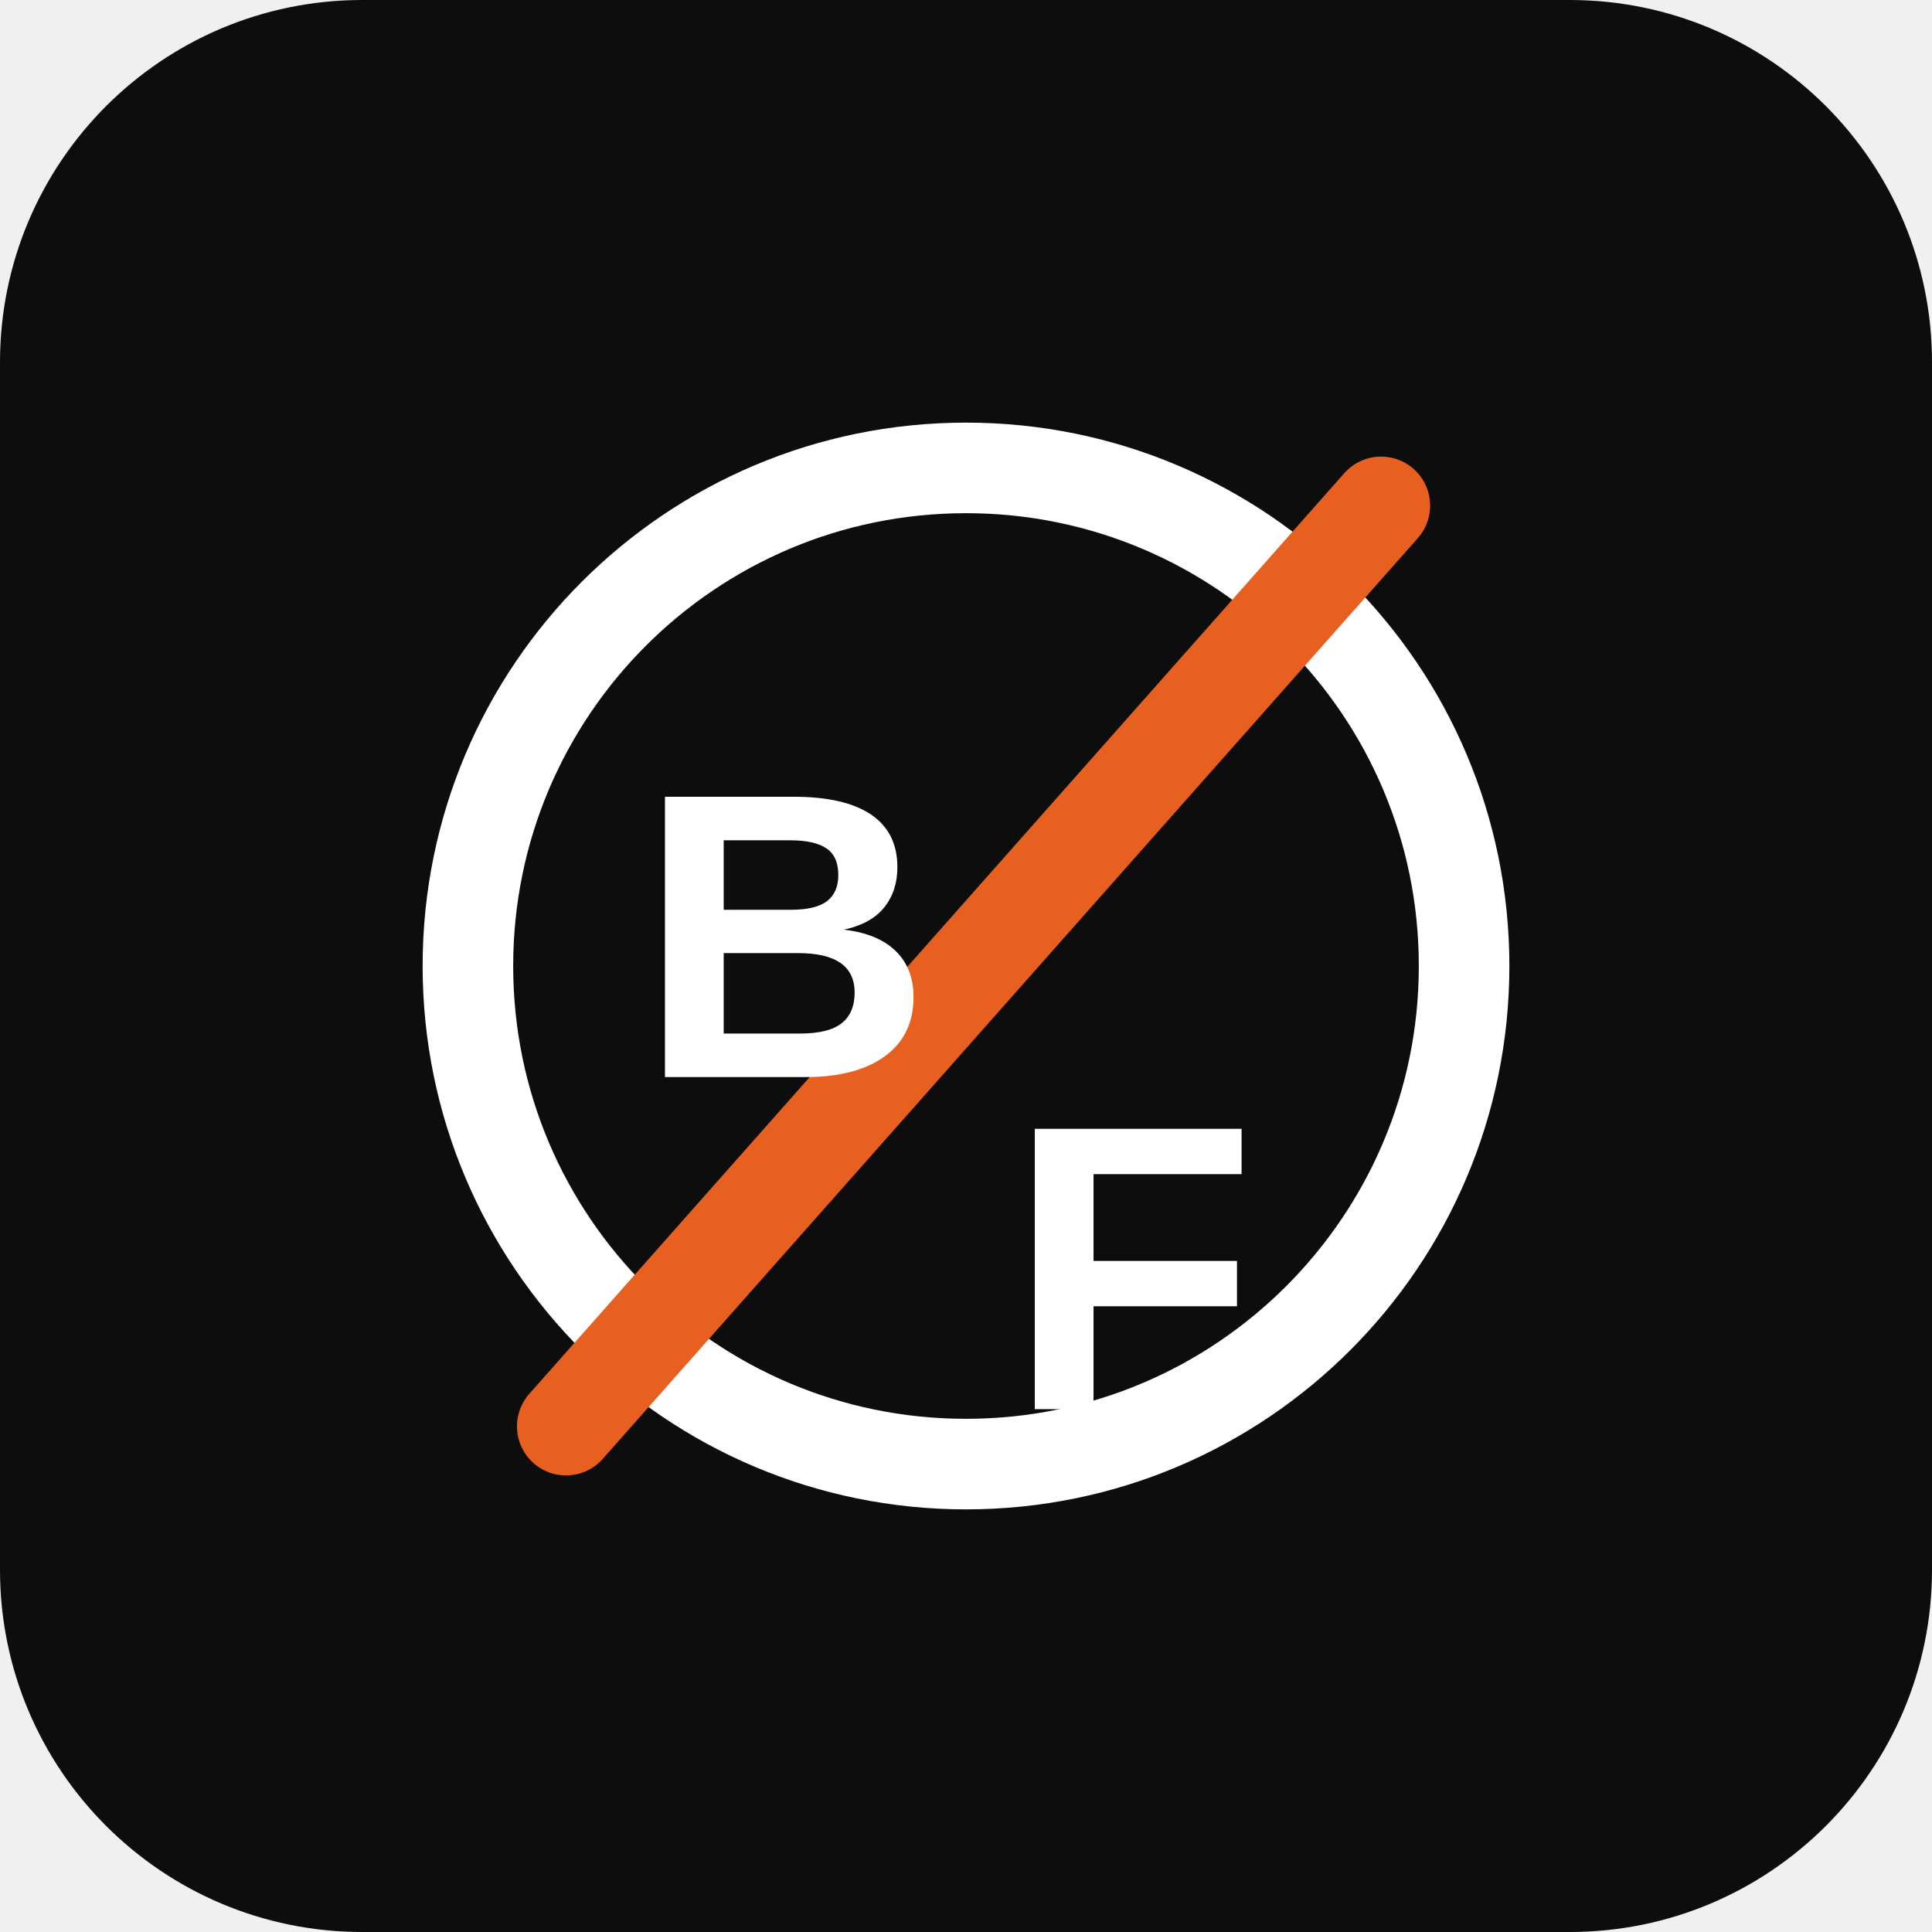
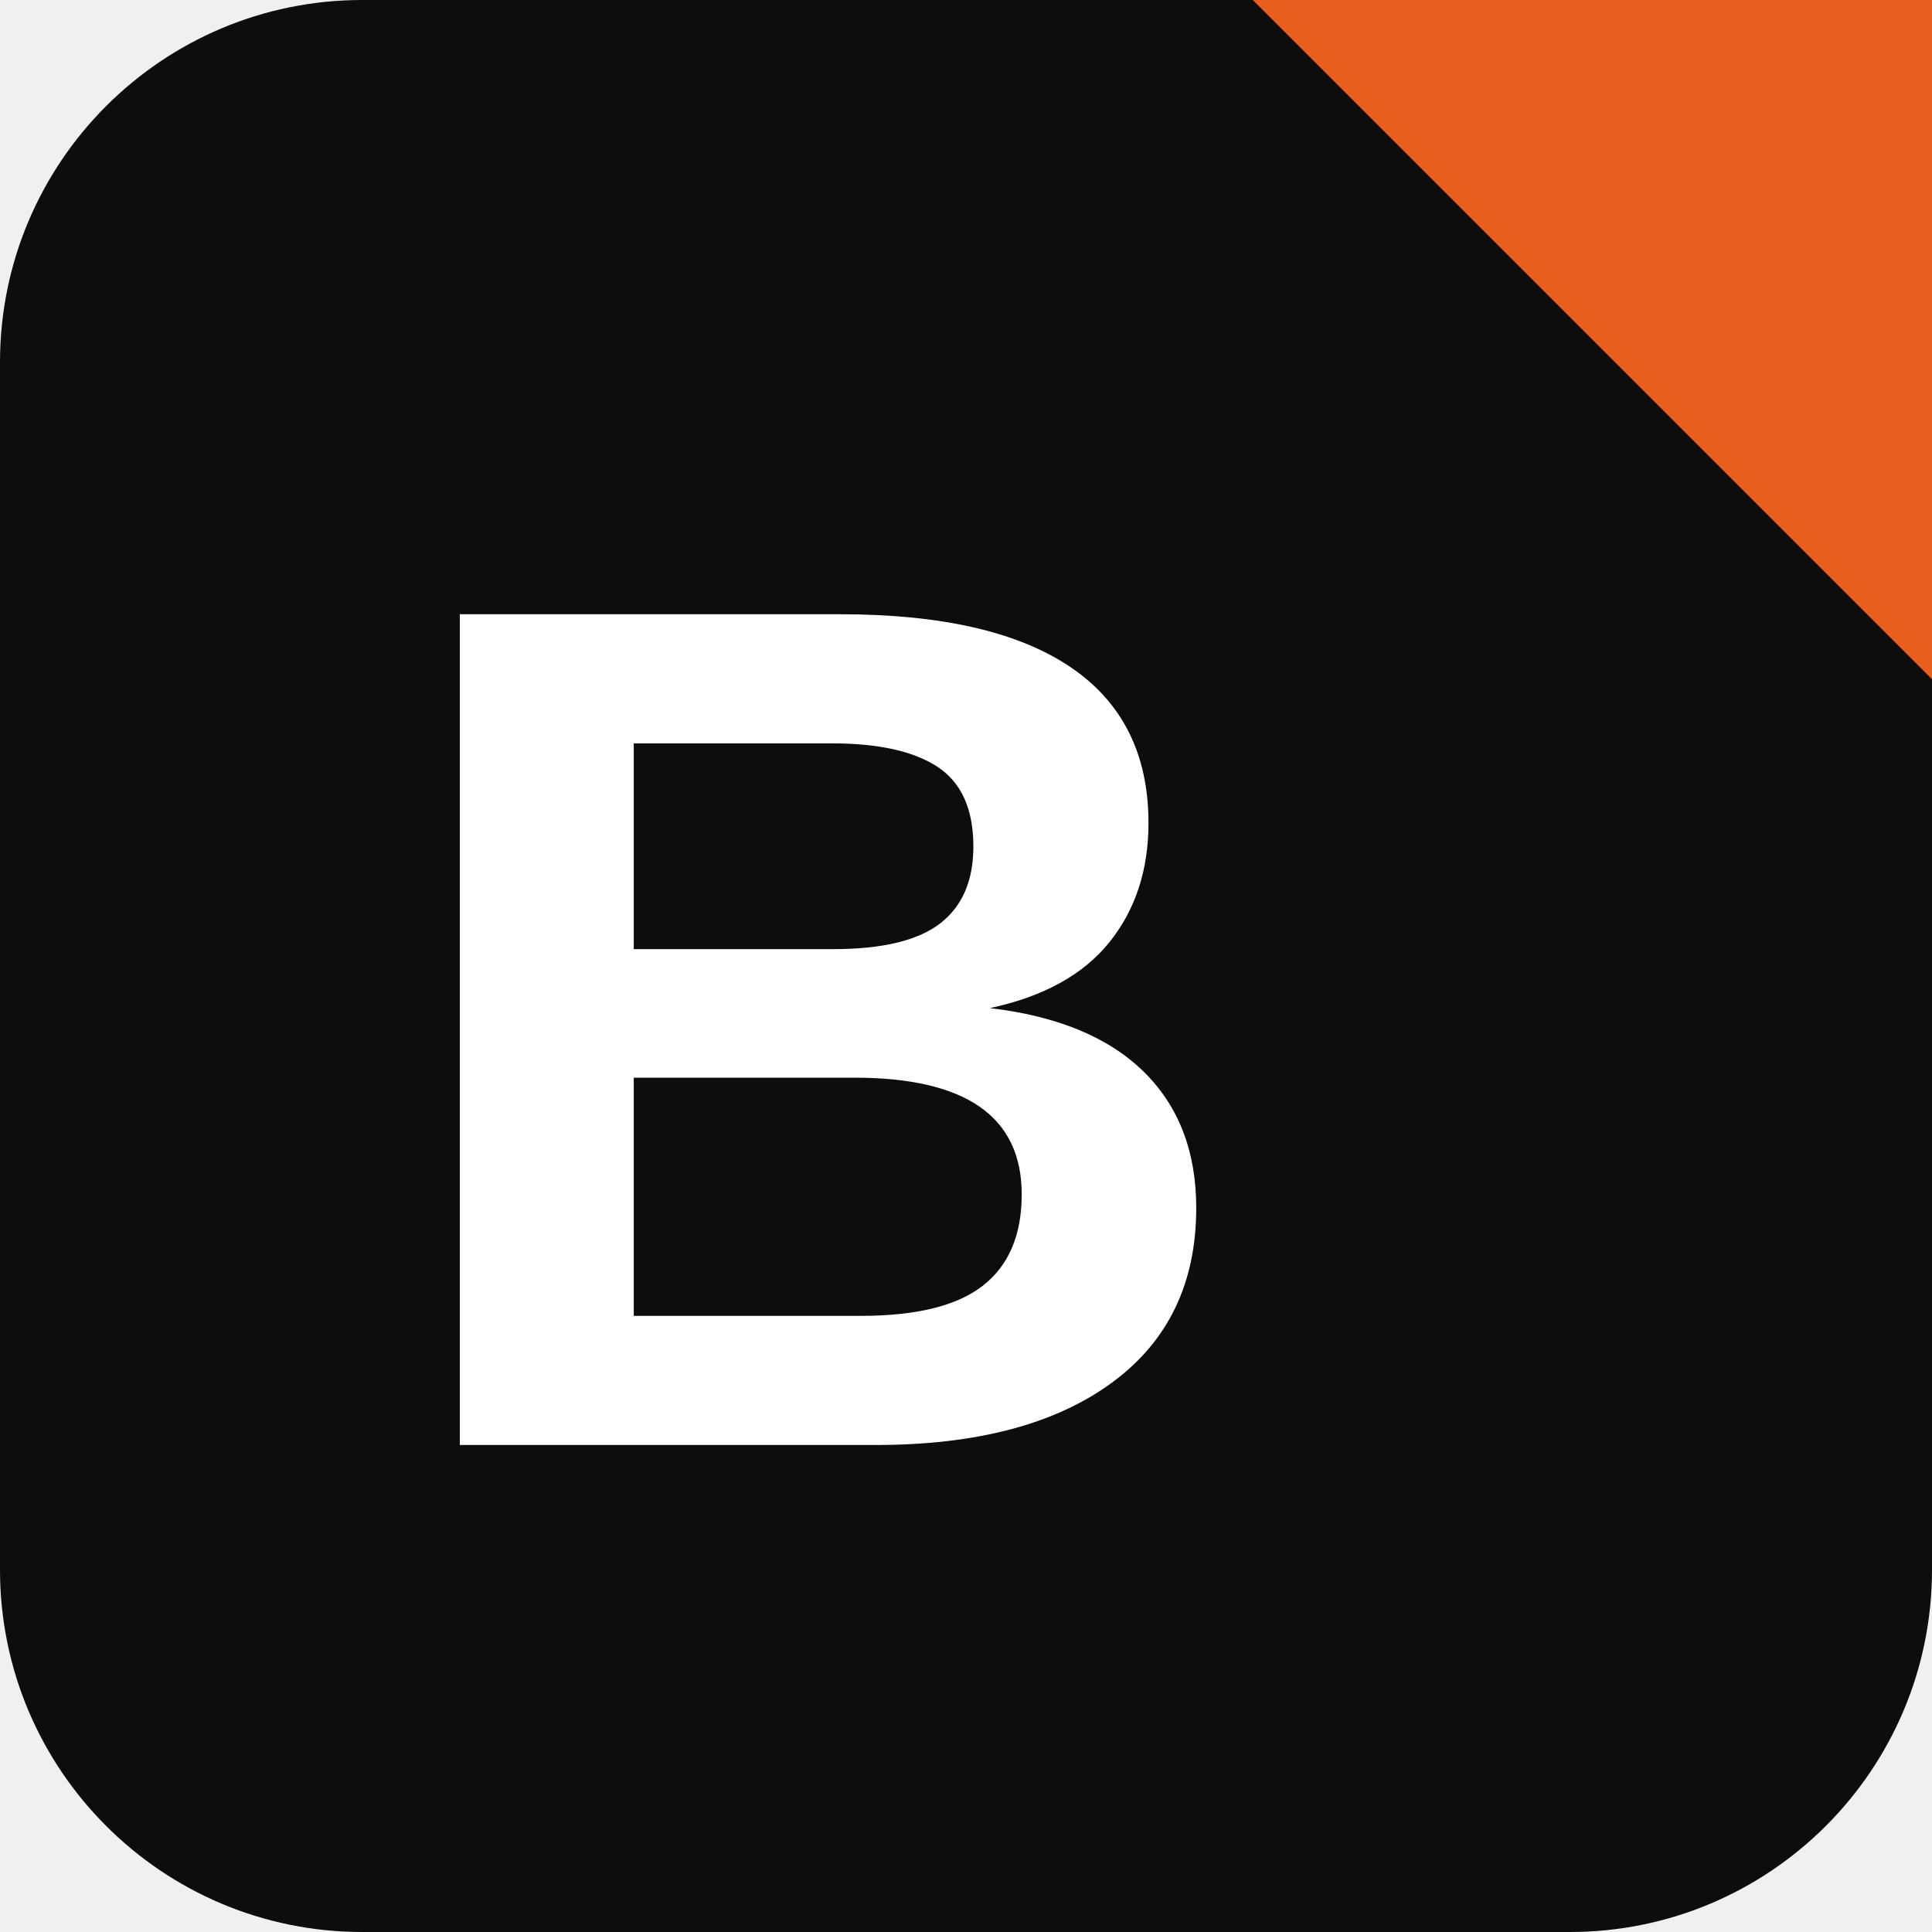
<svg xmlns="http://www.w3.org/2000/svg" viewBox="0 0 512 512">
  <rect width="512" height="512" rx="96" fill="#0D0D0D" />
-   <circle cx="256" cy="256" r="132" fill="none" stroke="#FFFFFF" stroke-width="24" />
-   <line x1="150" y1="378" x2="366" y2="134" stroke="#E86020" stroke-width="26" stroke-linecap="round" />
-   <text x="208" y="248" font-family="Arial, Helvetica, sans-serif" font-weight="900" font-size="108" fill="#FFFFFF" text-anchor="middle" dominant-baseline="central">B</text>
-   <text x="300" y="336" font-family="Arial, Helvetica, sans-serif" font-weight="900" font-size="108" fill="#FFFFFF" text-anchor="middle" dominant-baseline="central">F</text>
+   <polygon points="512,0 512,180 332,0" fill="#E86020" />
+   <text x="216" y="272" font-family="Arial, Helvetica, sans-serif" font-weight="900" font-size="320" fill="#FFFFFF" text-anchor="middle" dominant-baseline="central">B</text>
</svg>
